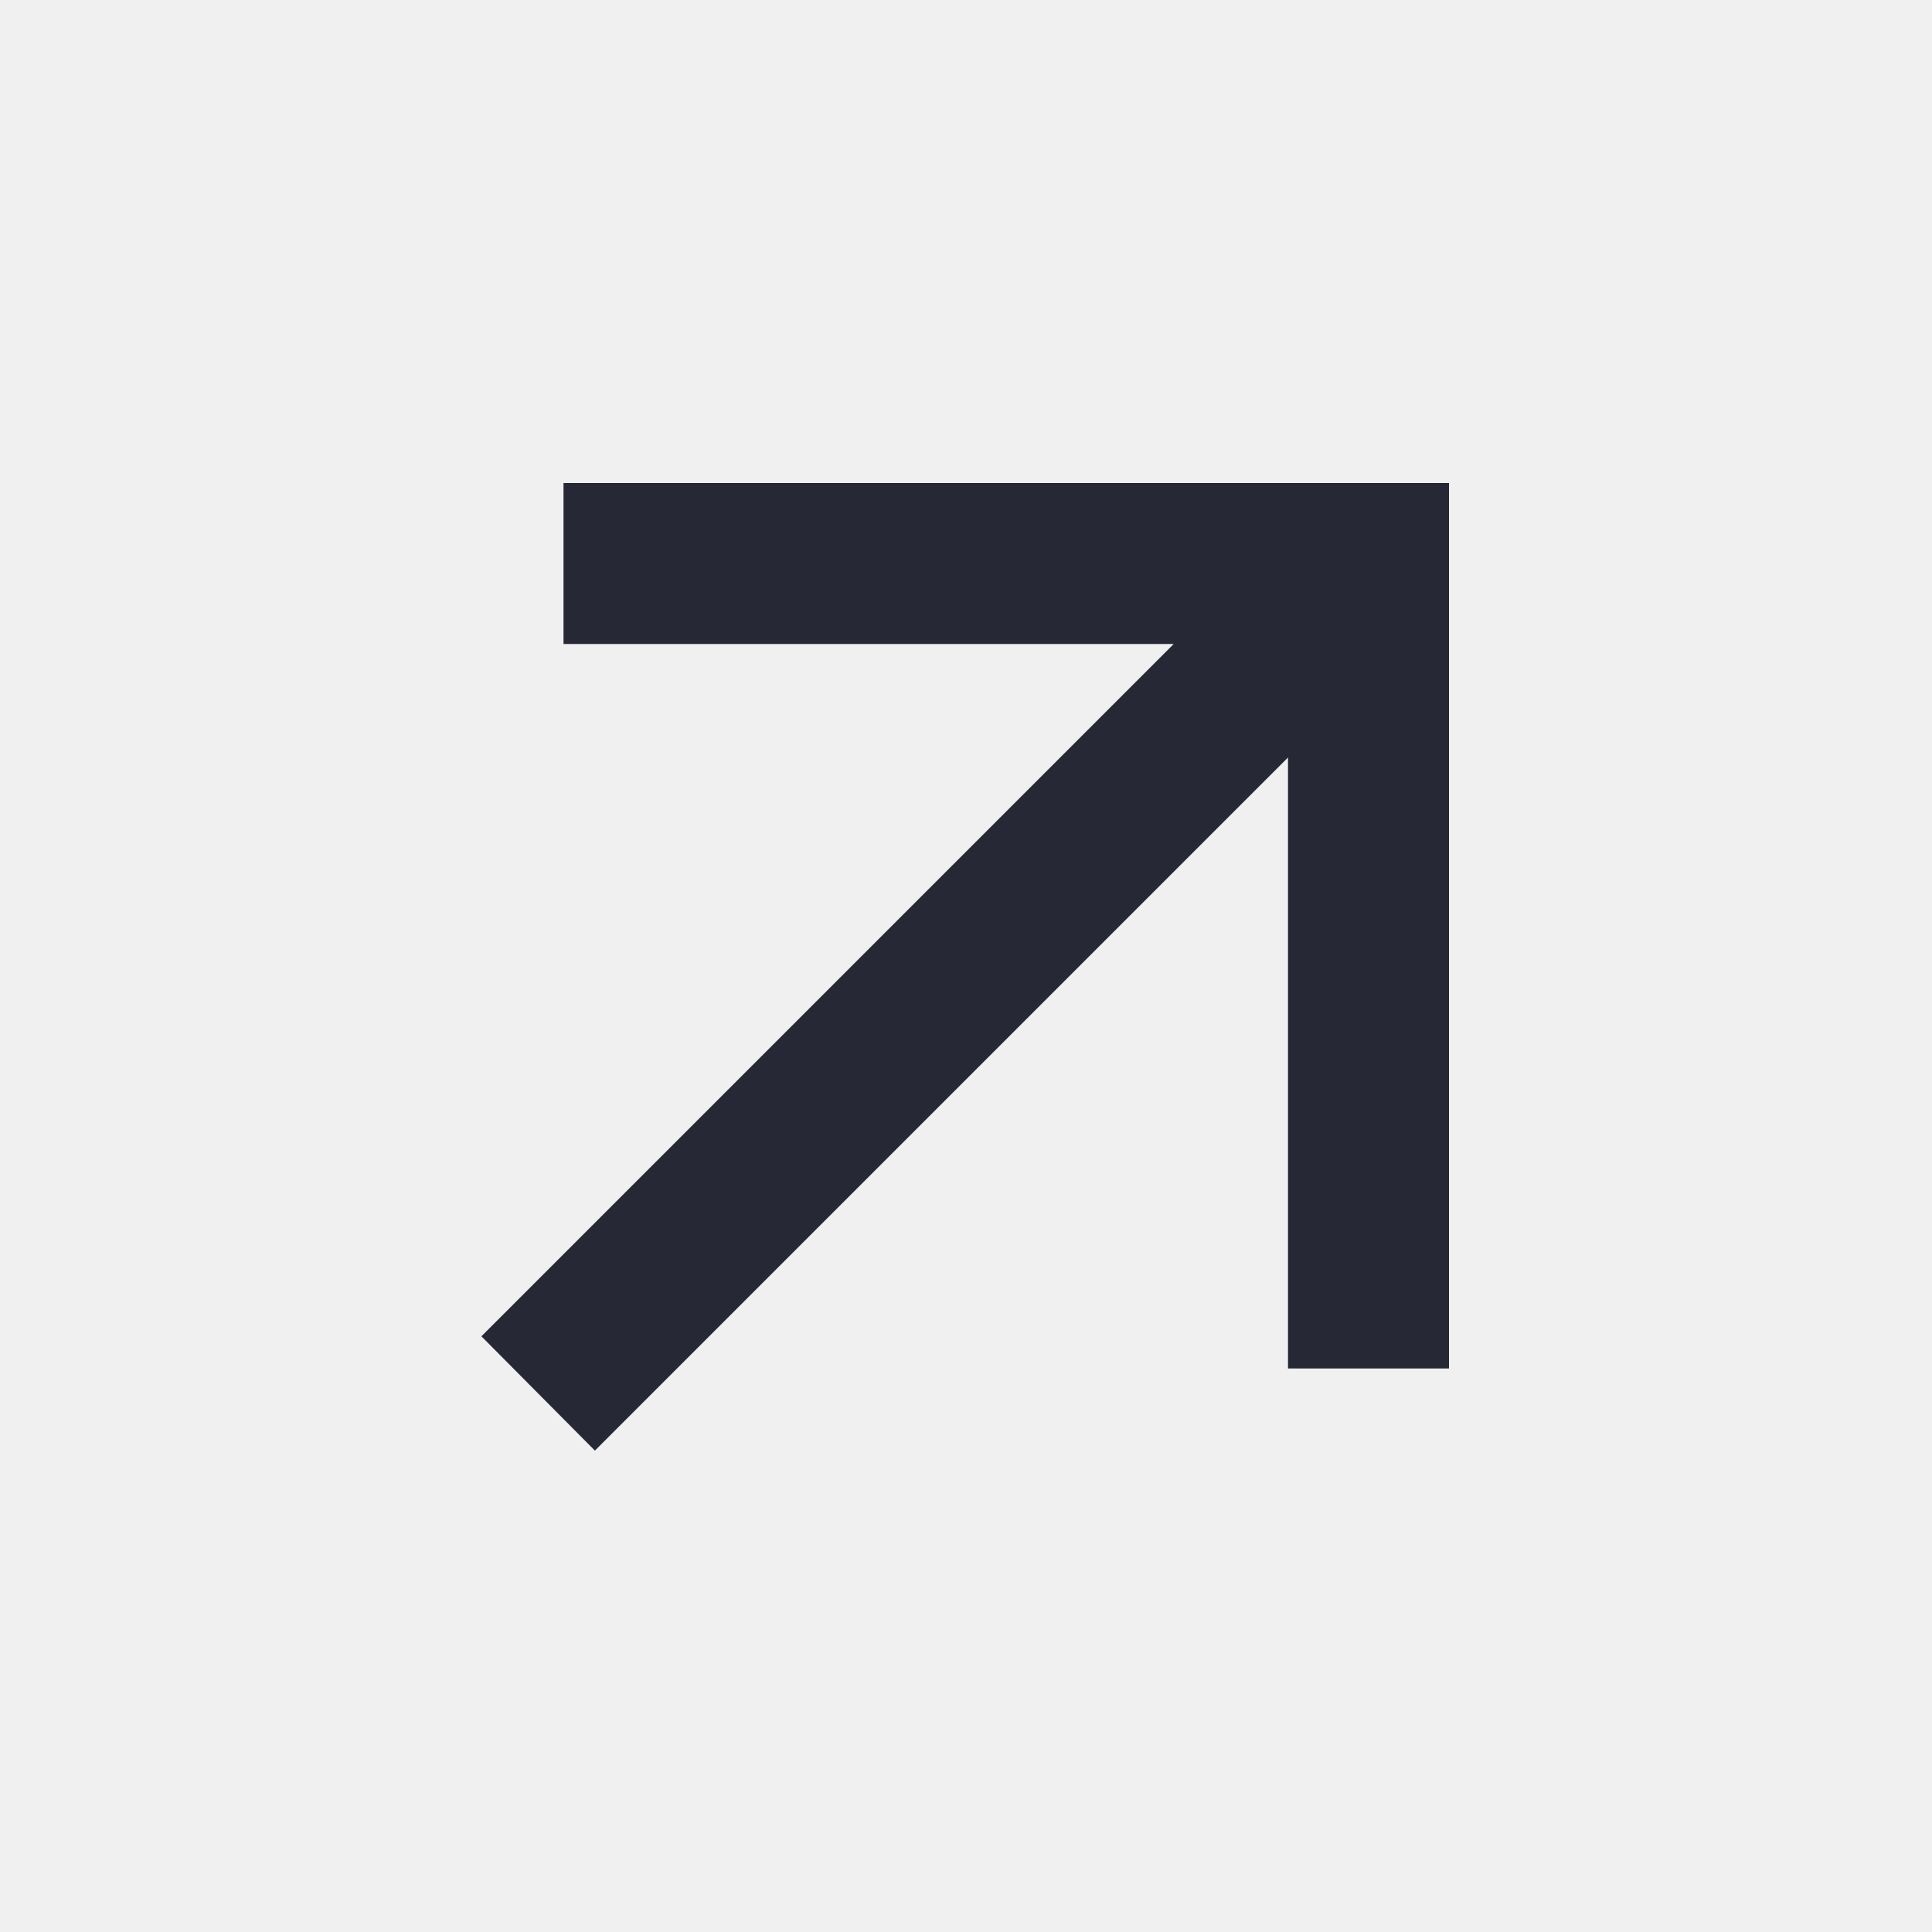
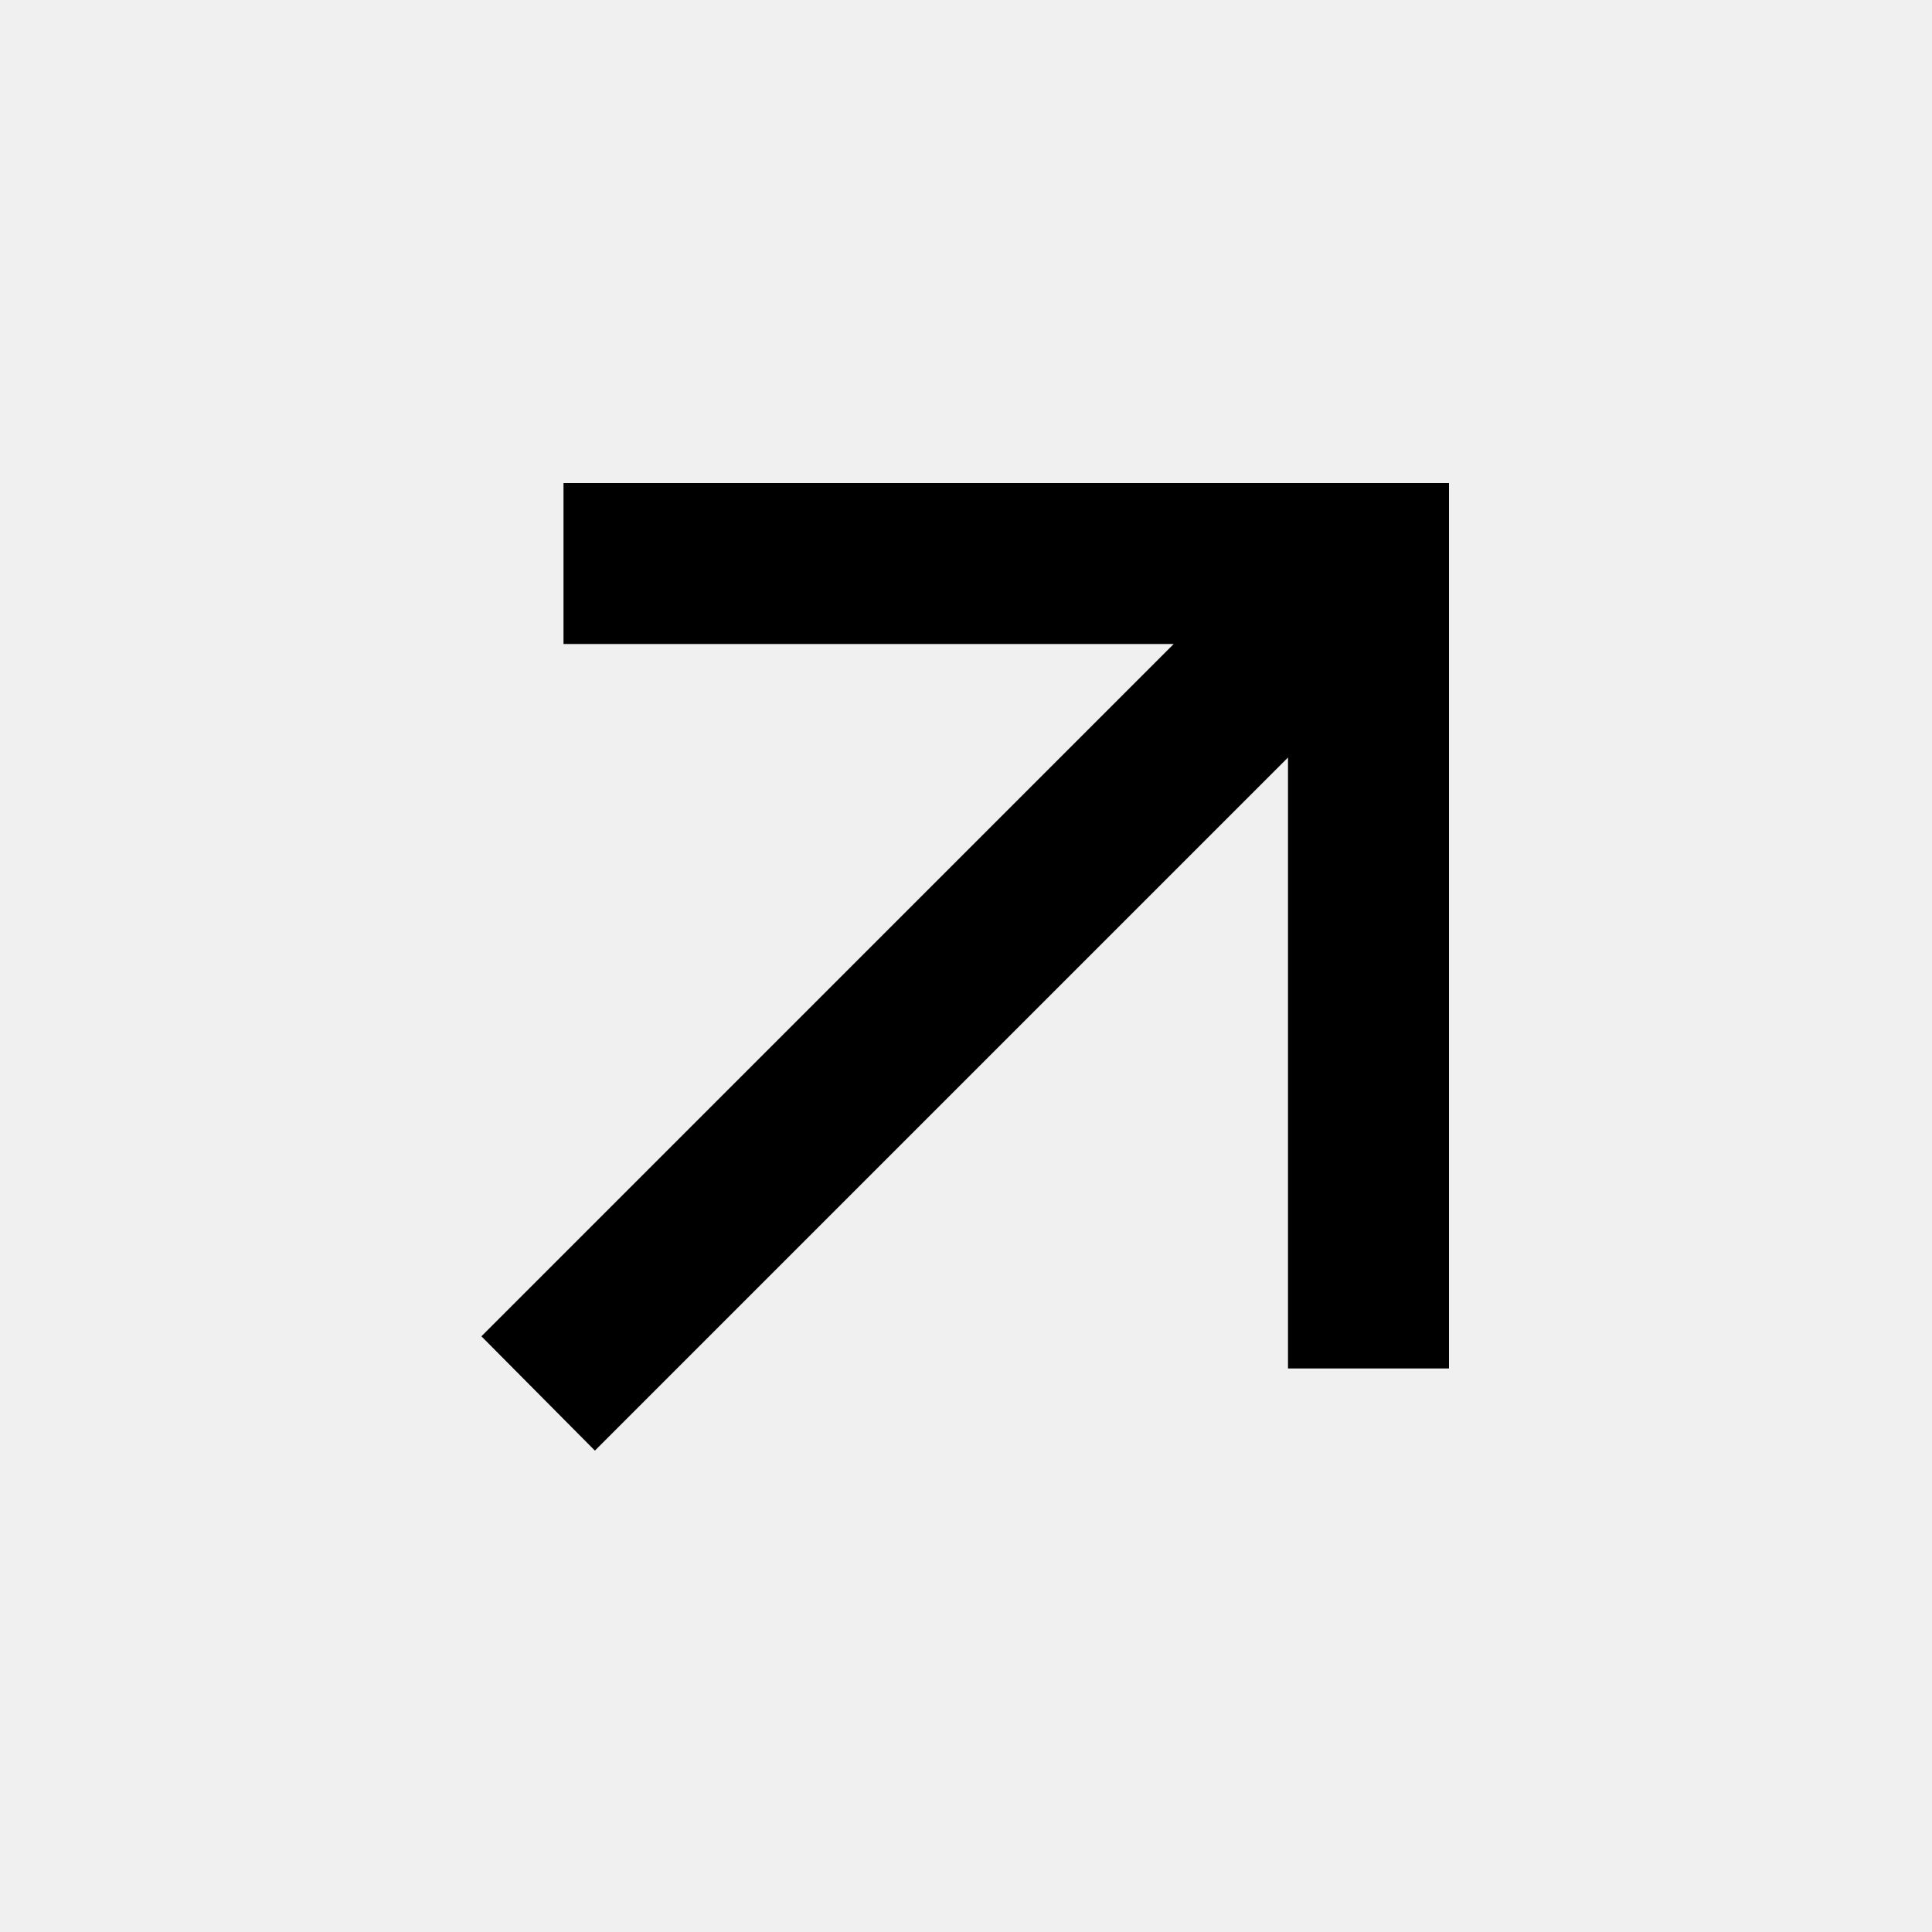
<svg xmlns="http://www.w3.org/2000/svg" width="24" height="24" viewBox="0 0 24 24" fill="none">
  <defs>
    <clipPath id="clip68_10361">
      <rect id="arrow-right-up-line" rx="-0.5" width="23" height="23" transform="translate(0.5 0.5)" fill="white" fill-opacity="0" />
    </clipPath>
  </defs>
  <rect id="arrow-right-up-line" rx="-0.5" width="23" height="23" transform="translate(0.5 0.5)" fill="#FFFFFF" fill-opacity="0" />
  <g clip-path="url(#clip68_10361)">
-     <path id="Vector" d="M16 9.41L7.39 18.02L5.98 16.6L14.58 8L7 8L7 6L18 6L18 17L16 17L16 9.41Z" fill="#272835" fill-opacity="1" fill-rule="nonzero" />
+     <path id="Vector" d="M16 9.41L7.39 18.02L5.98 16.6L14.58 8L7 8L7 6L18 6L18 17L16 17L16 9.41Z" fill="currentColor" fill-opacity="1" fill-rule="nonzero" />
  </g>
</svg>
